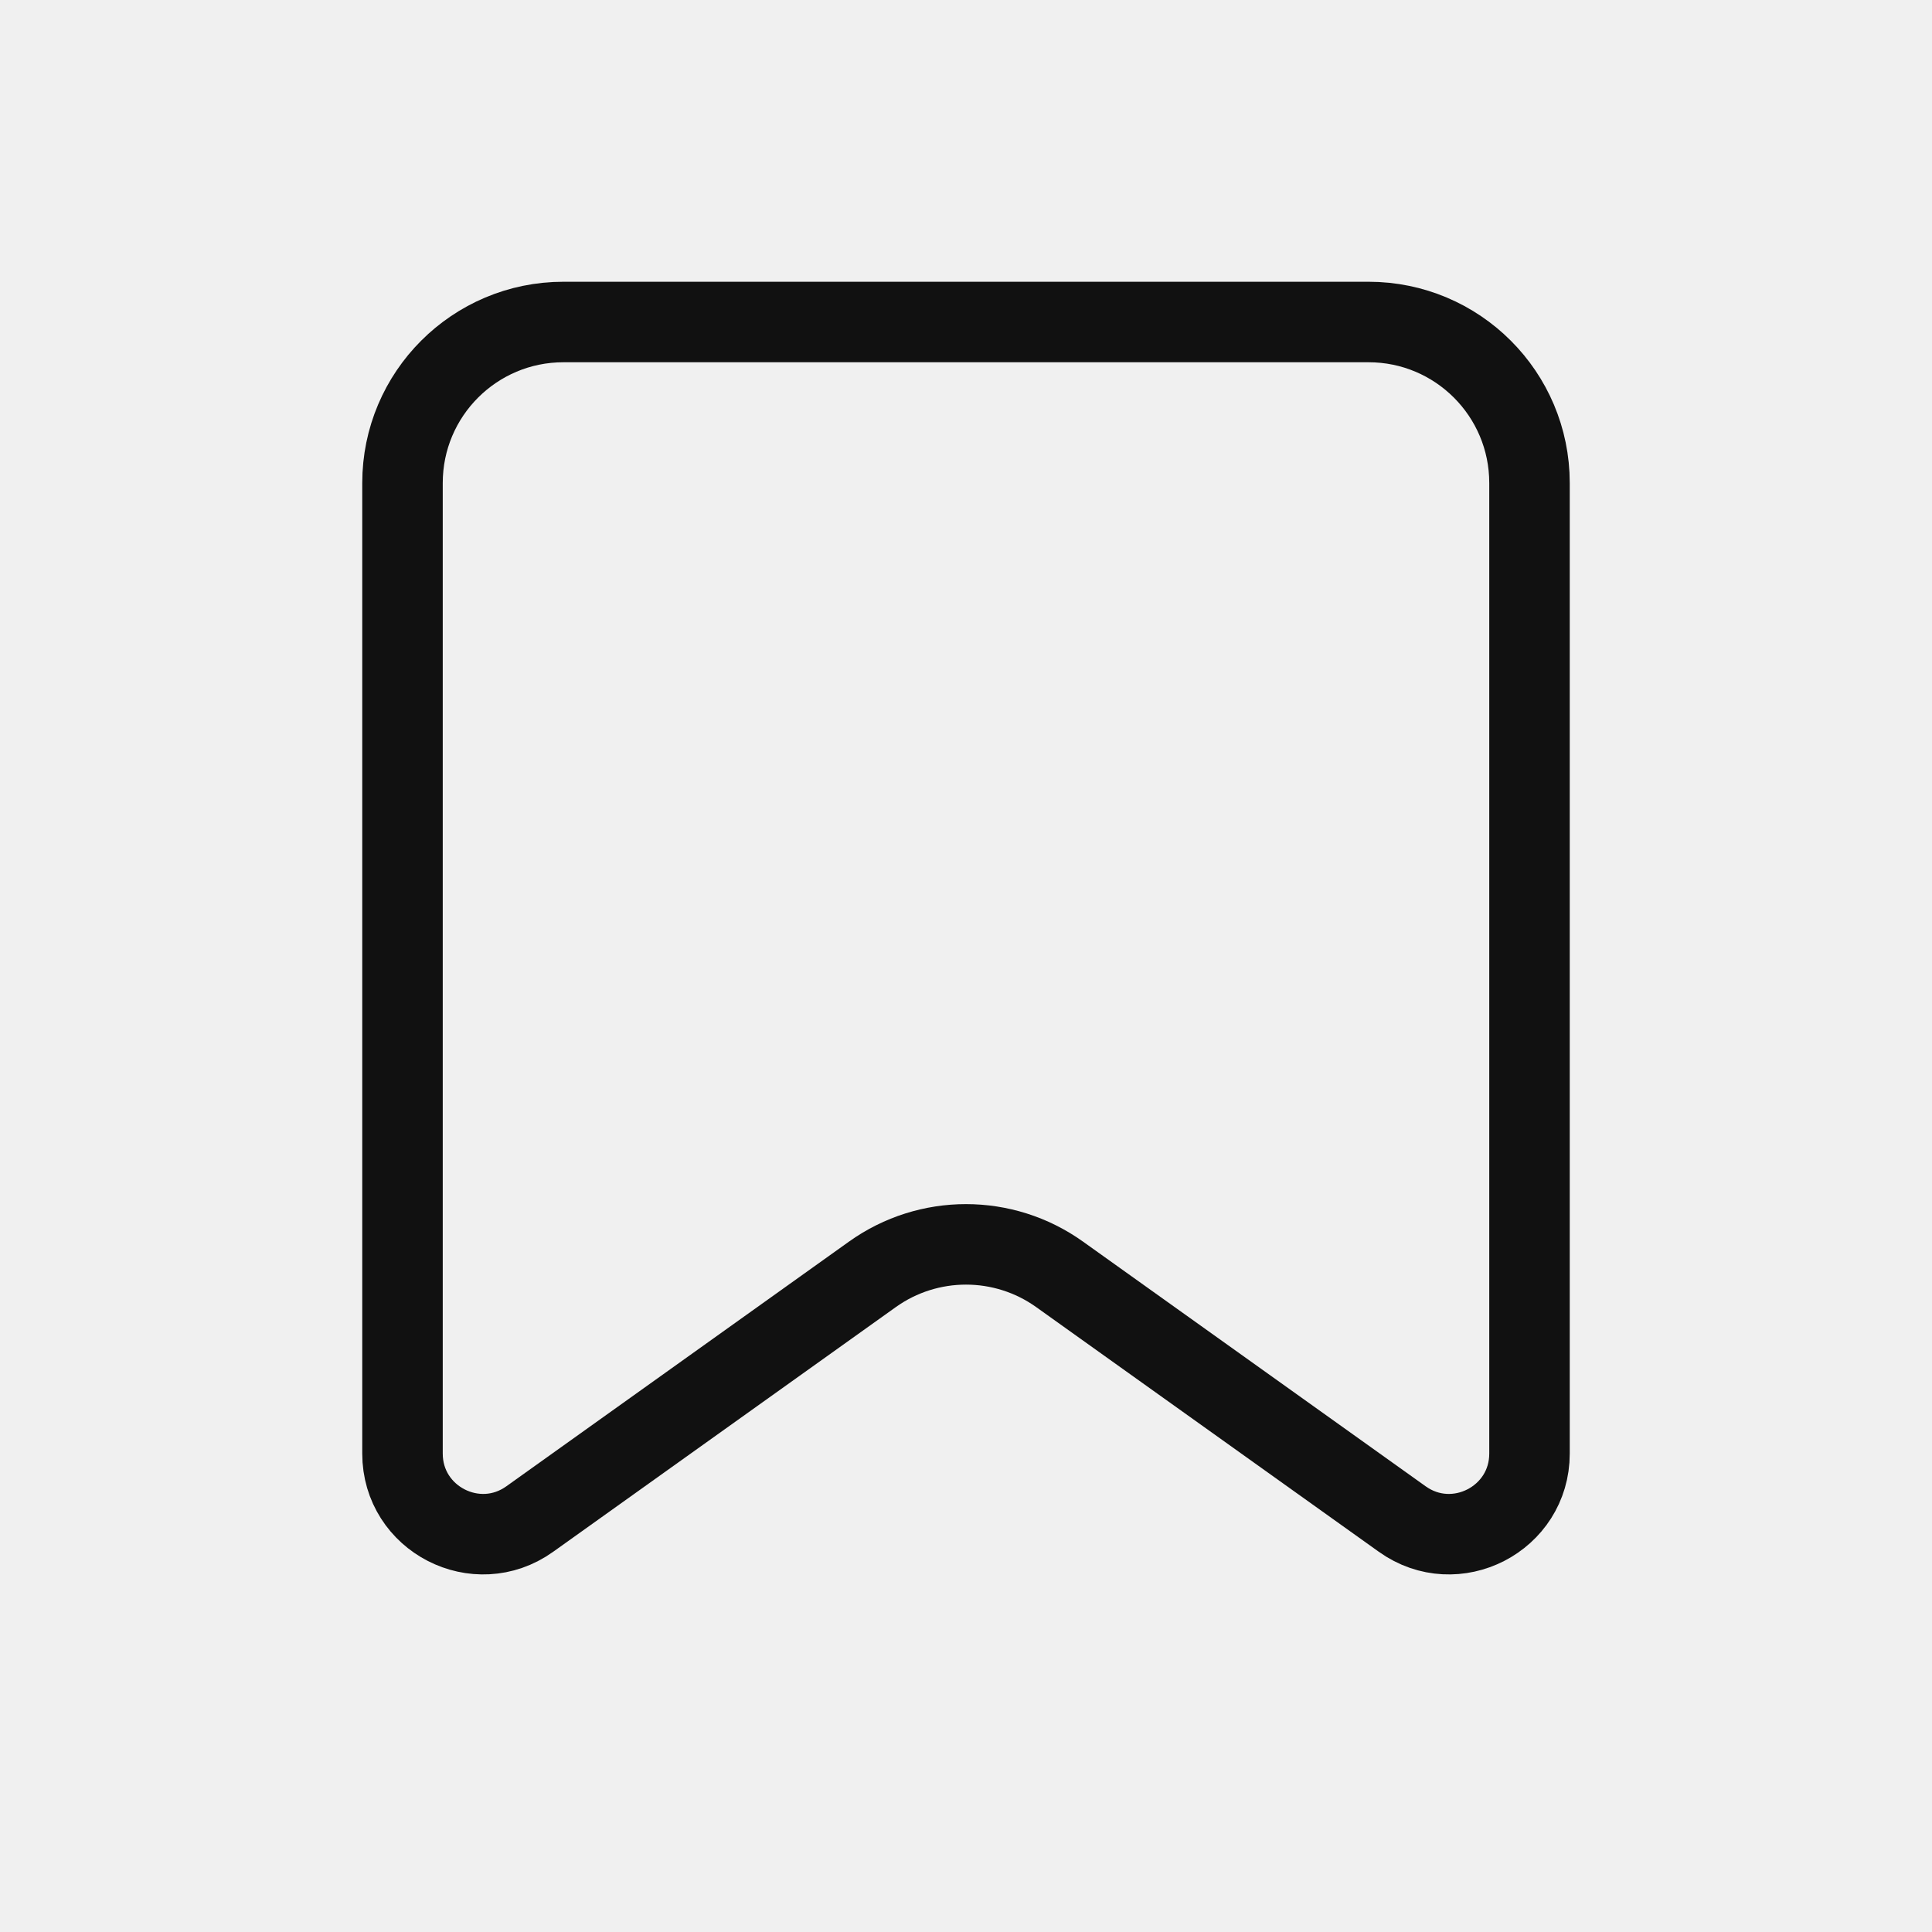
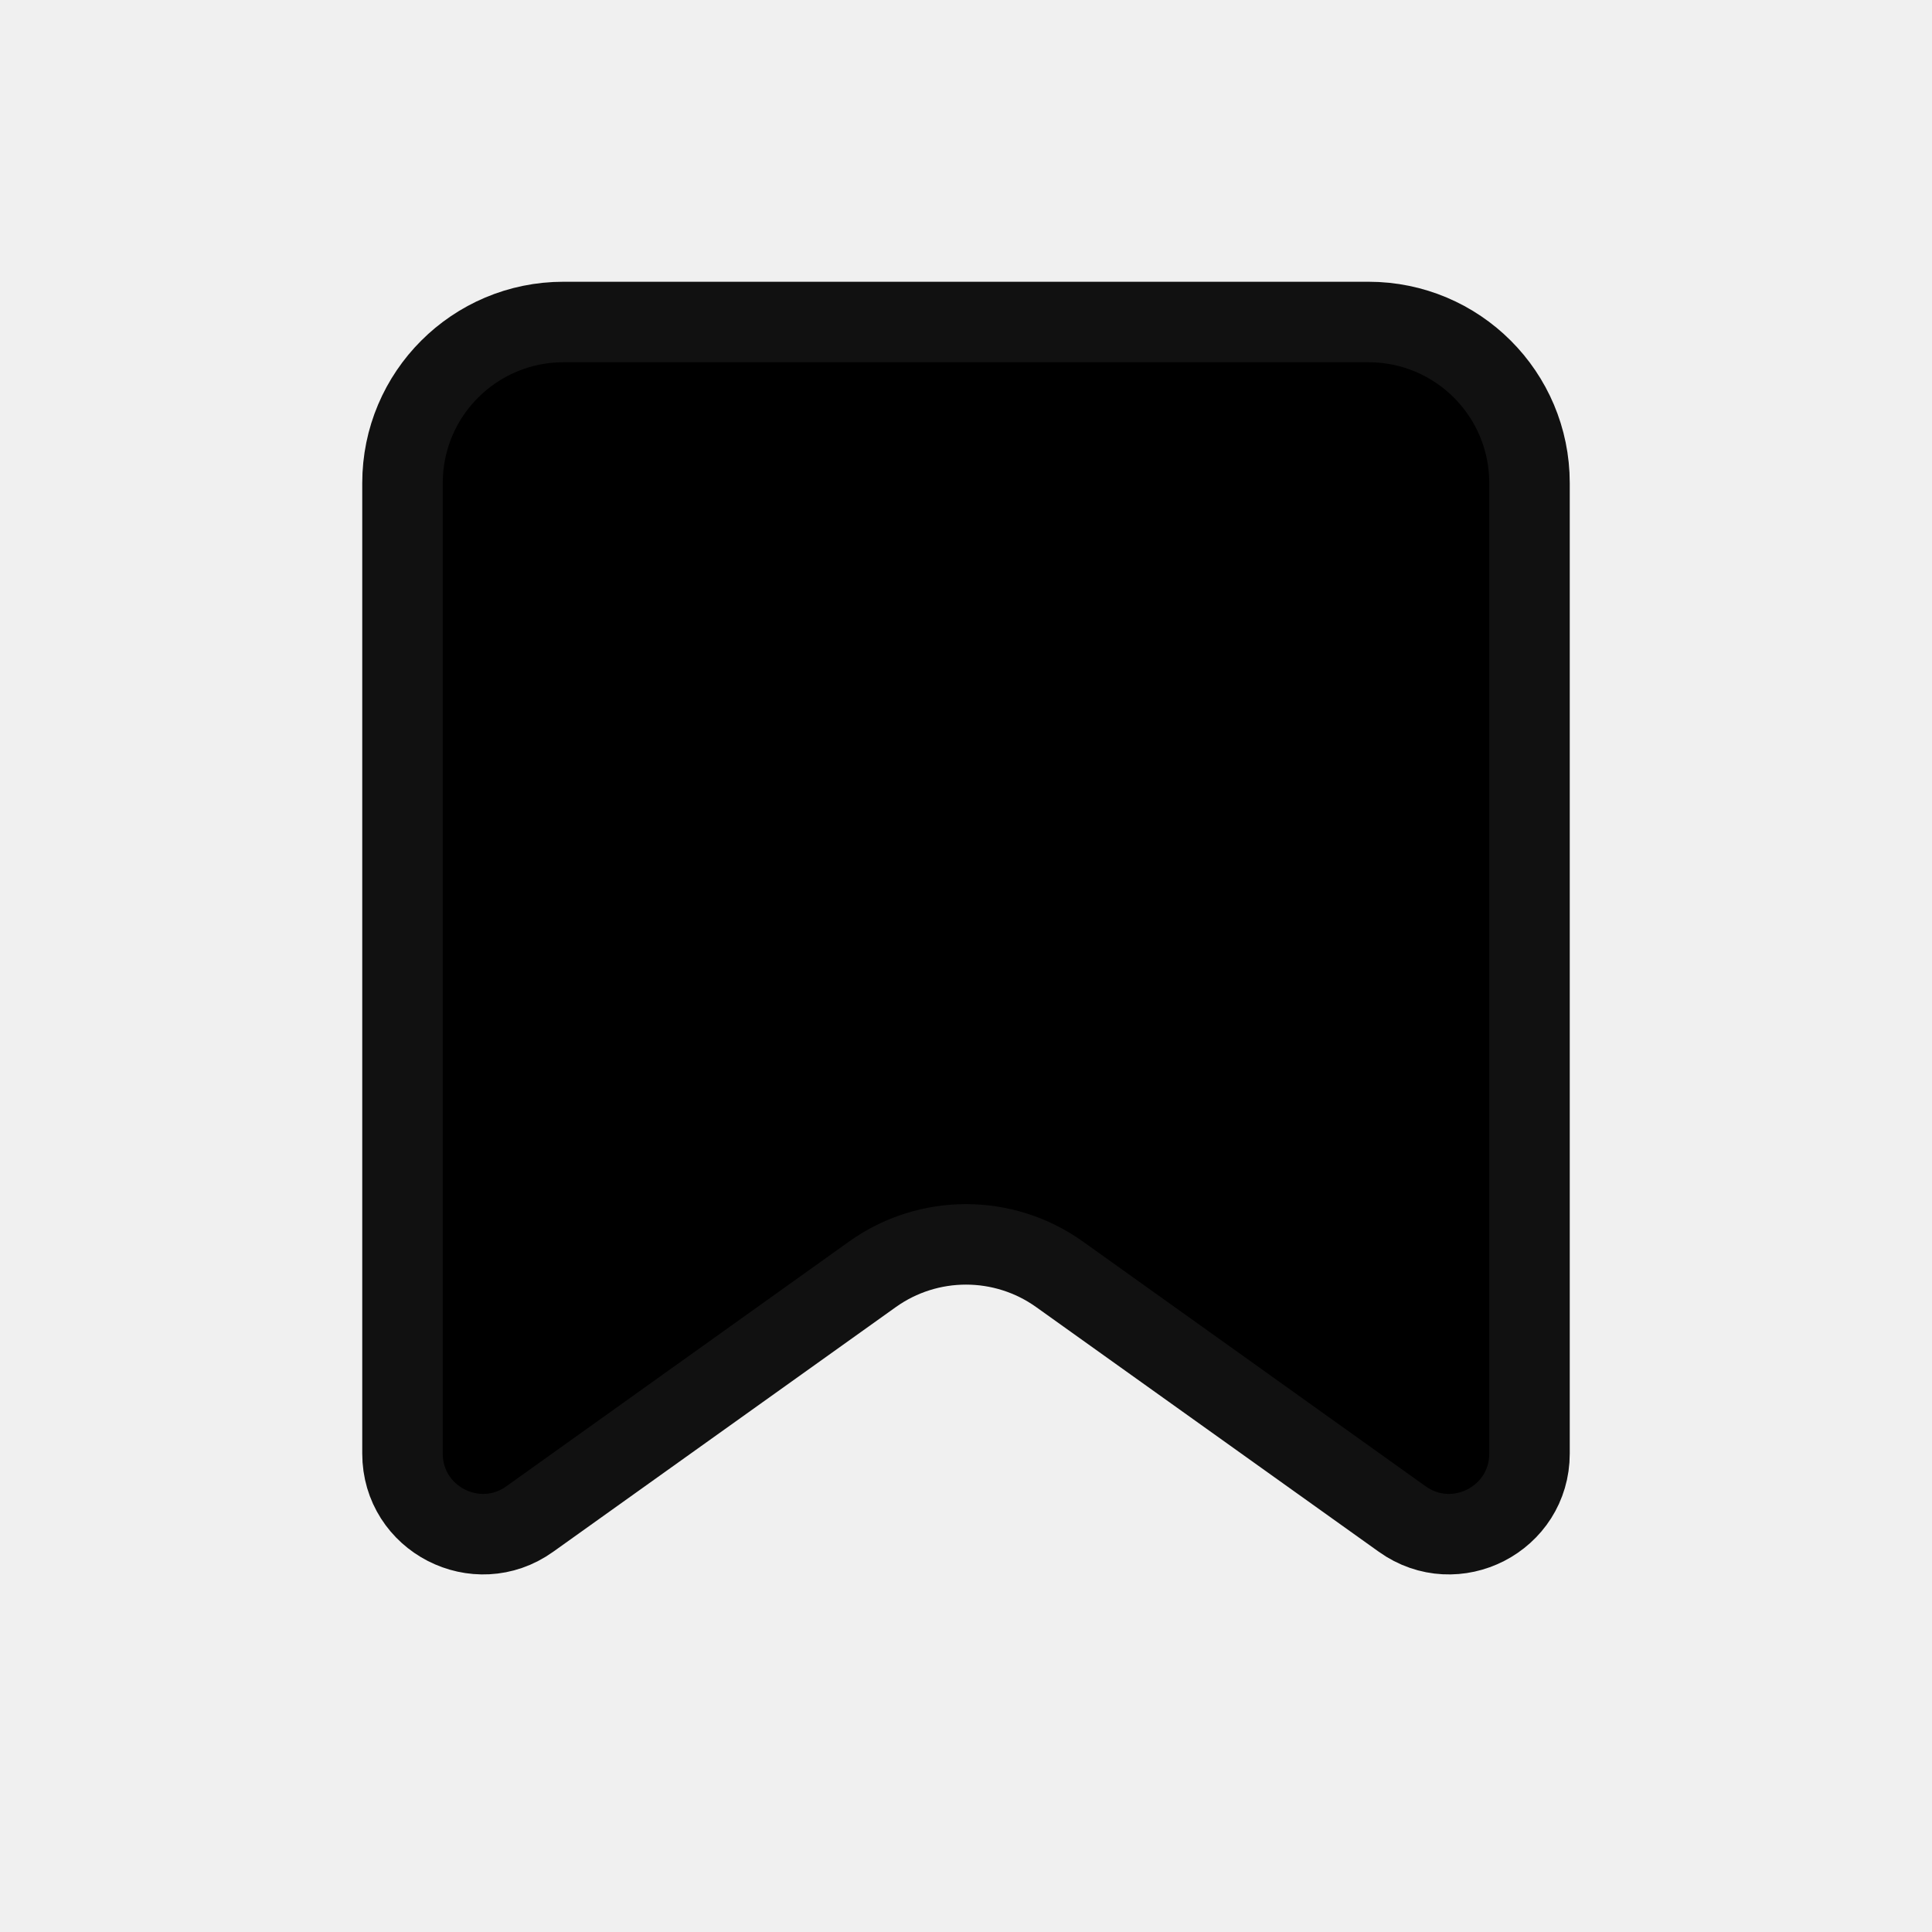
- <svg xmlns="http://www.w3.org/2000/svg" viewBox="0 0 24 24" fill="none">
+ <svg xmlns="http://www.w3.org/2000/svg" viewBox="0 0 24 24">
  <g clip-path="url(#clip0_122_785)">
    <path d="M5 18.057V6C5 4.895 5.895 4 7 4H17C18.105 4 19 4.895 19 6V18.057C19 18.87 18.081 19.343 17.419 18.87L13.162 15.83C12.467 15.334 11.533 15.334 10.838 15.83L6.581 18.87C5.919 19.343 5 18.87 5 18.057Z" stroke="#111111" />
  </g>
  <defs>
    <clipPath id="clip0_122_785">
      <rect width="24" height="24" fill="white" />
    </clipPath>
  </defs>
</svg>
